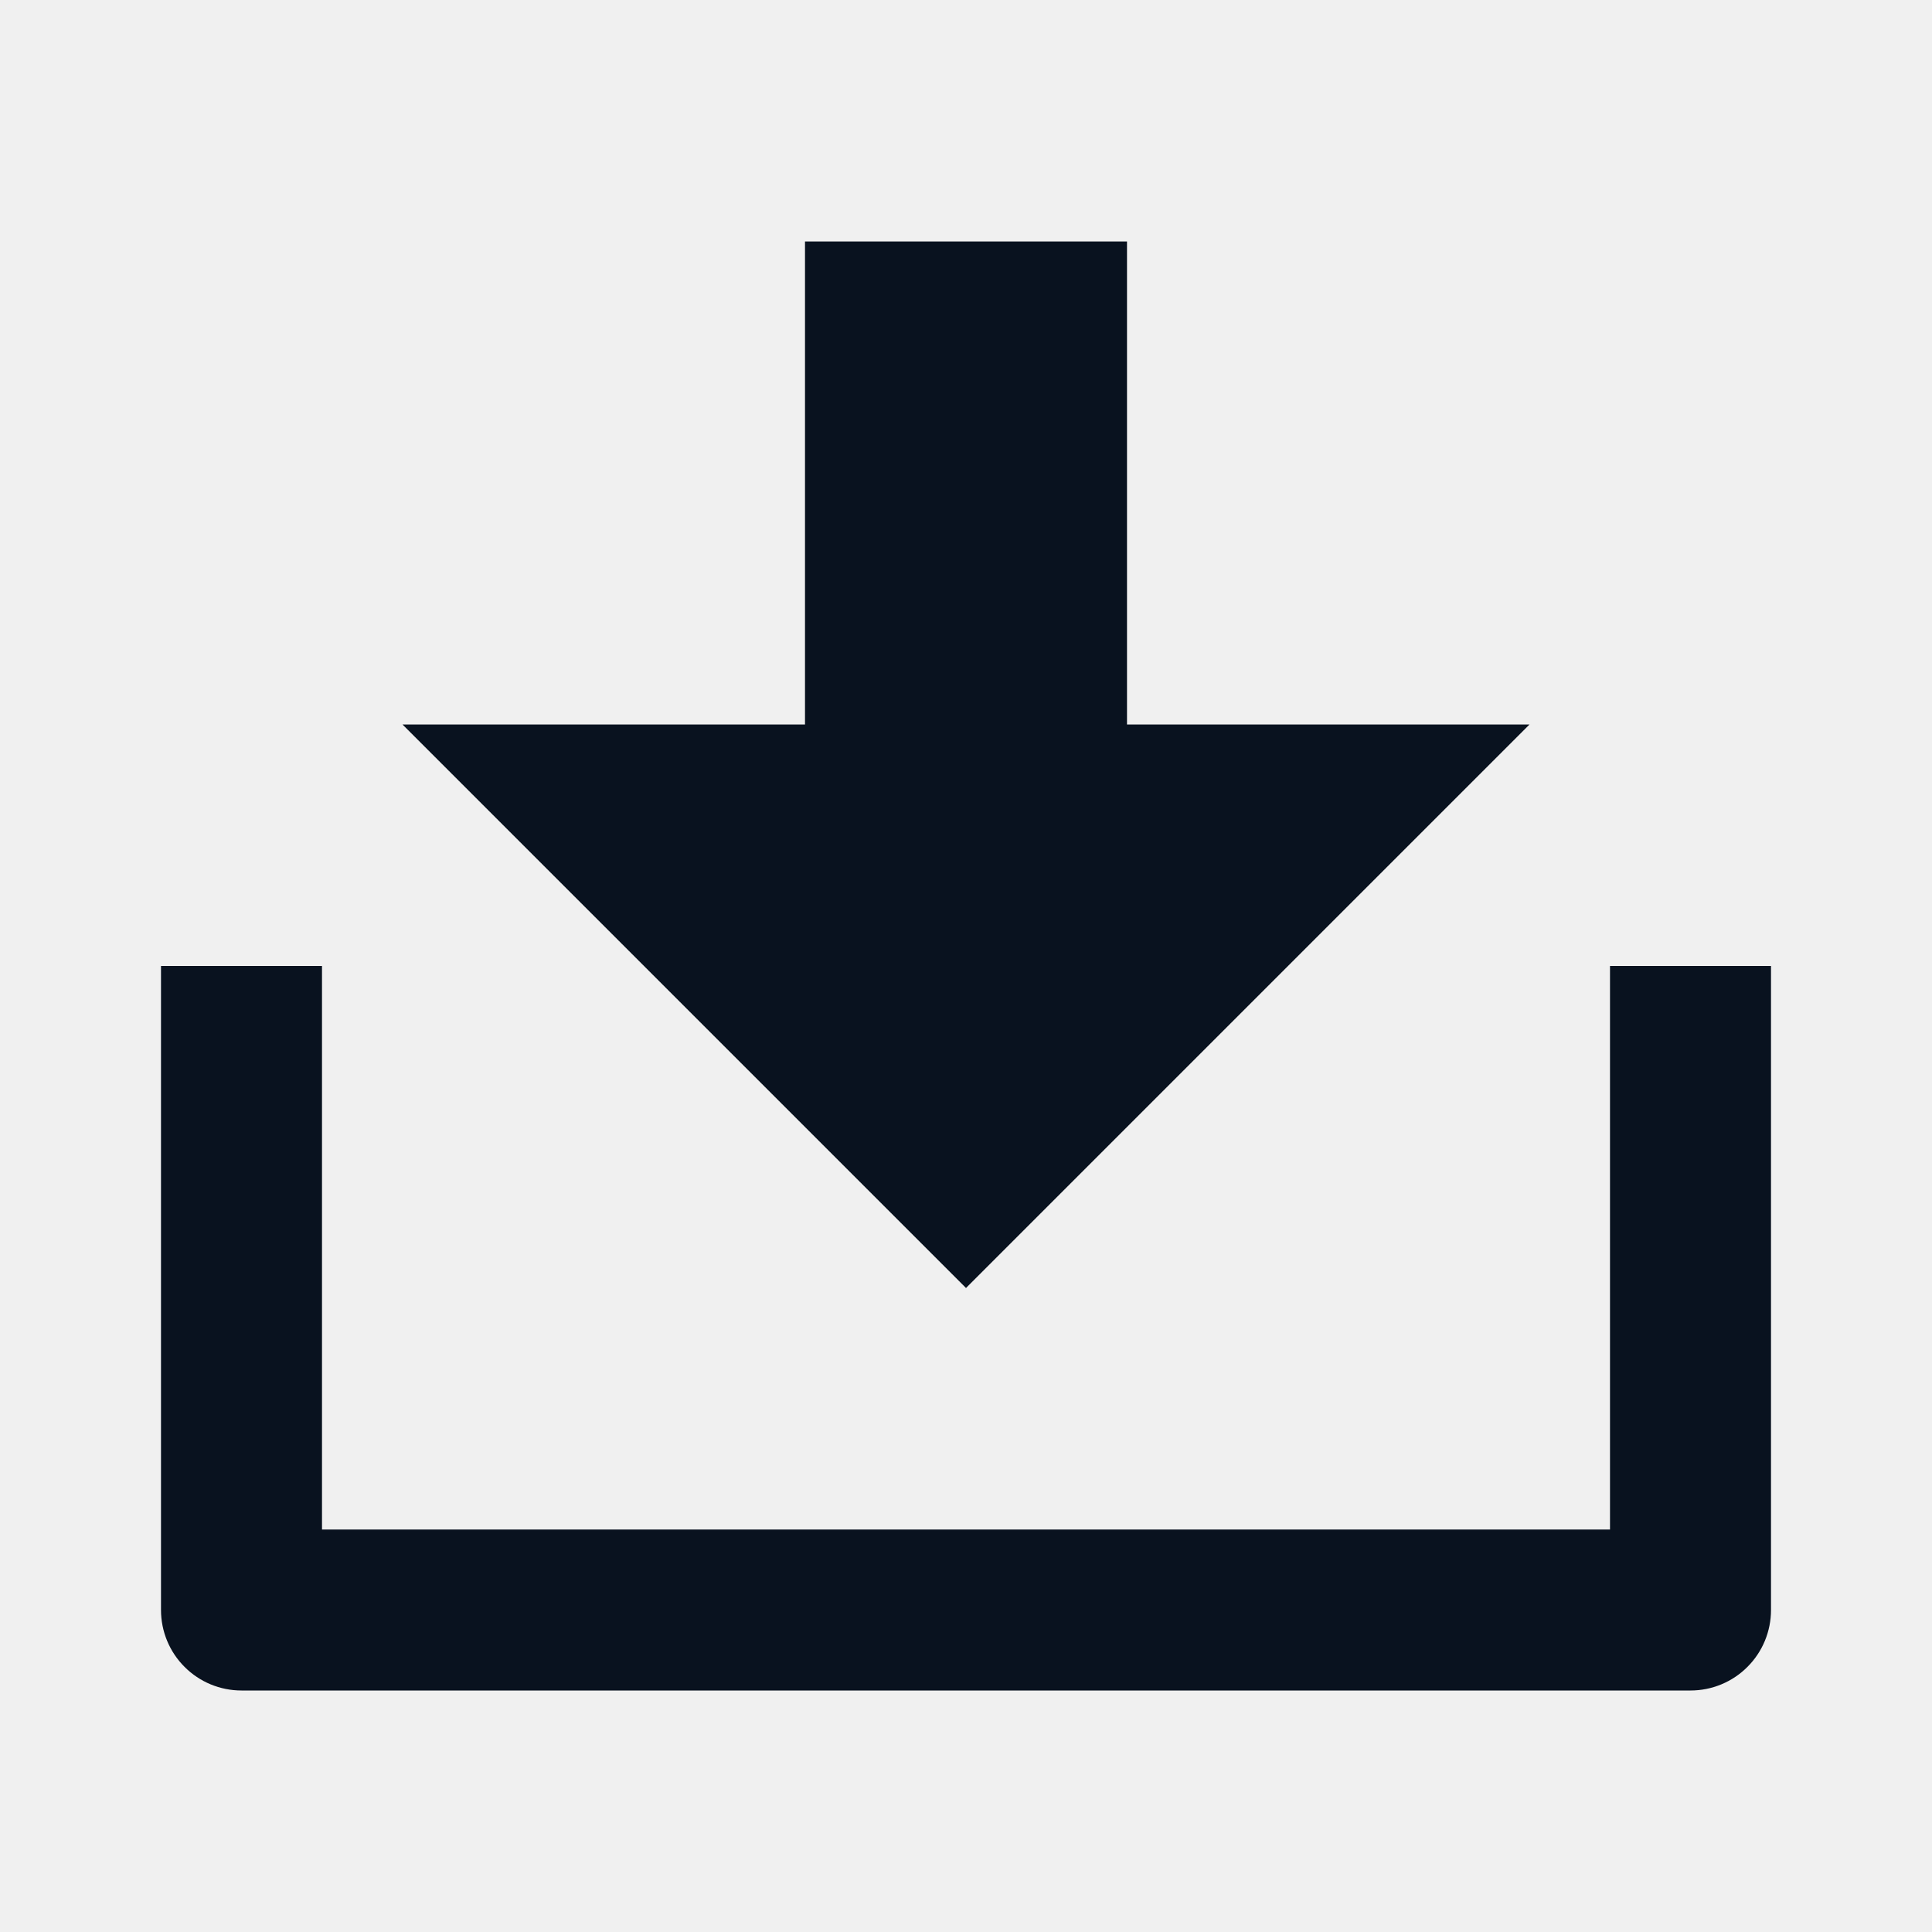
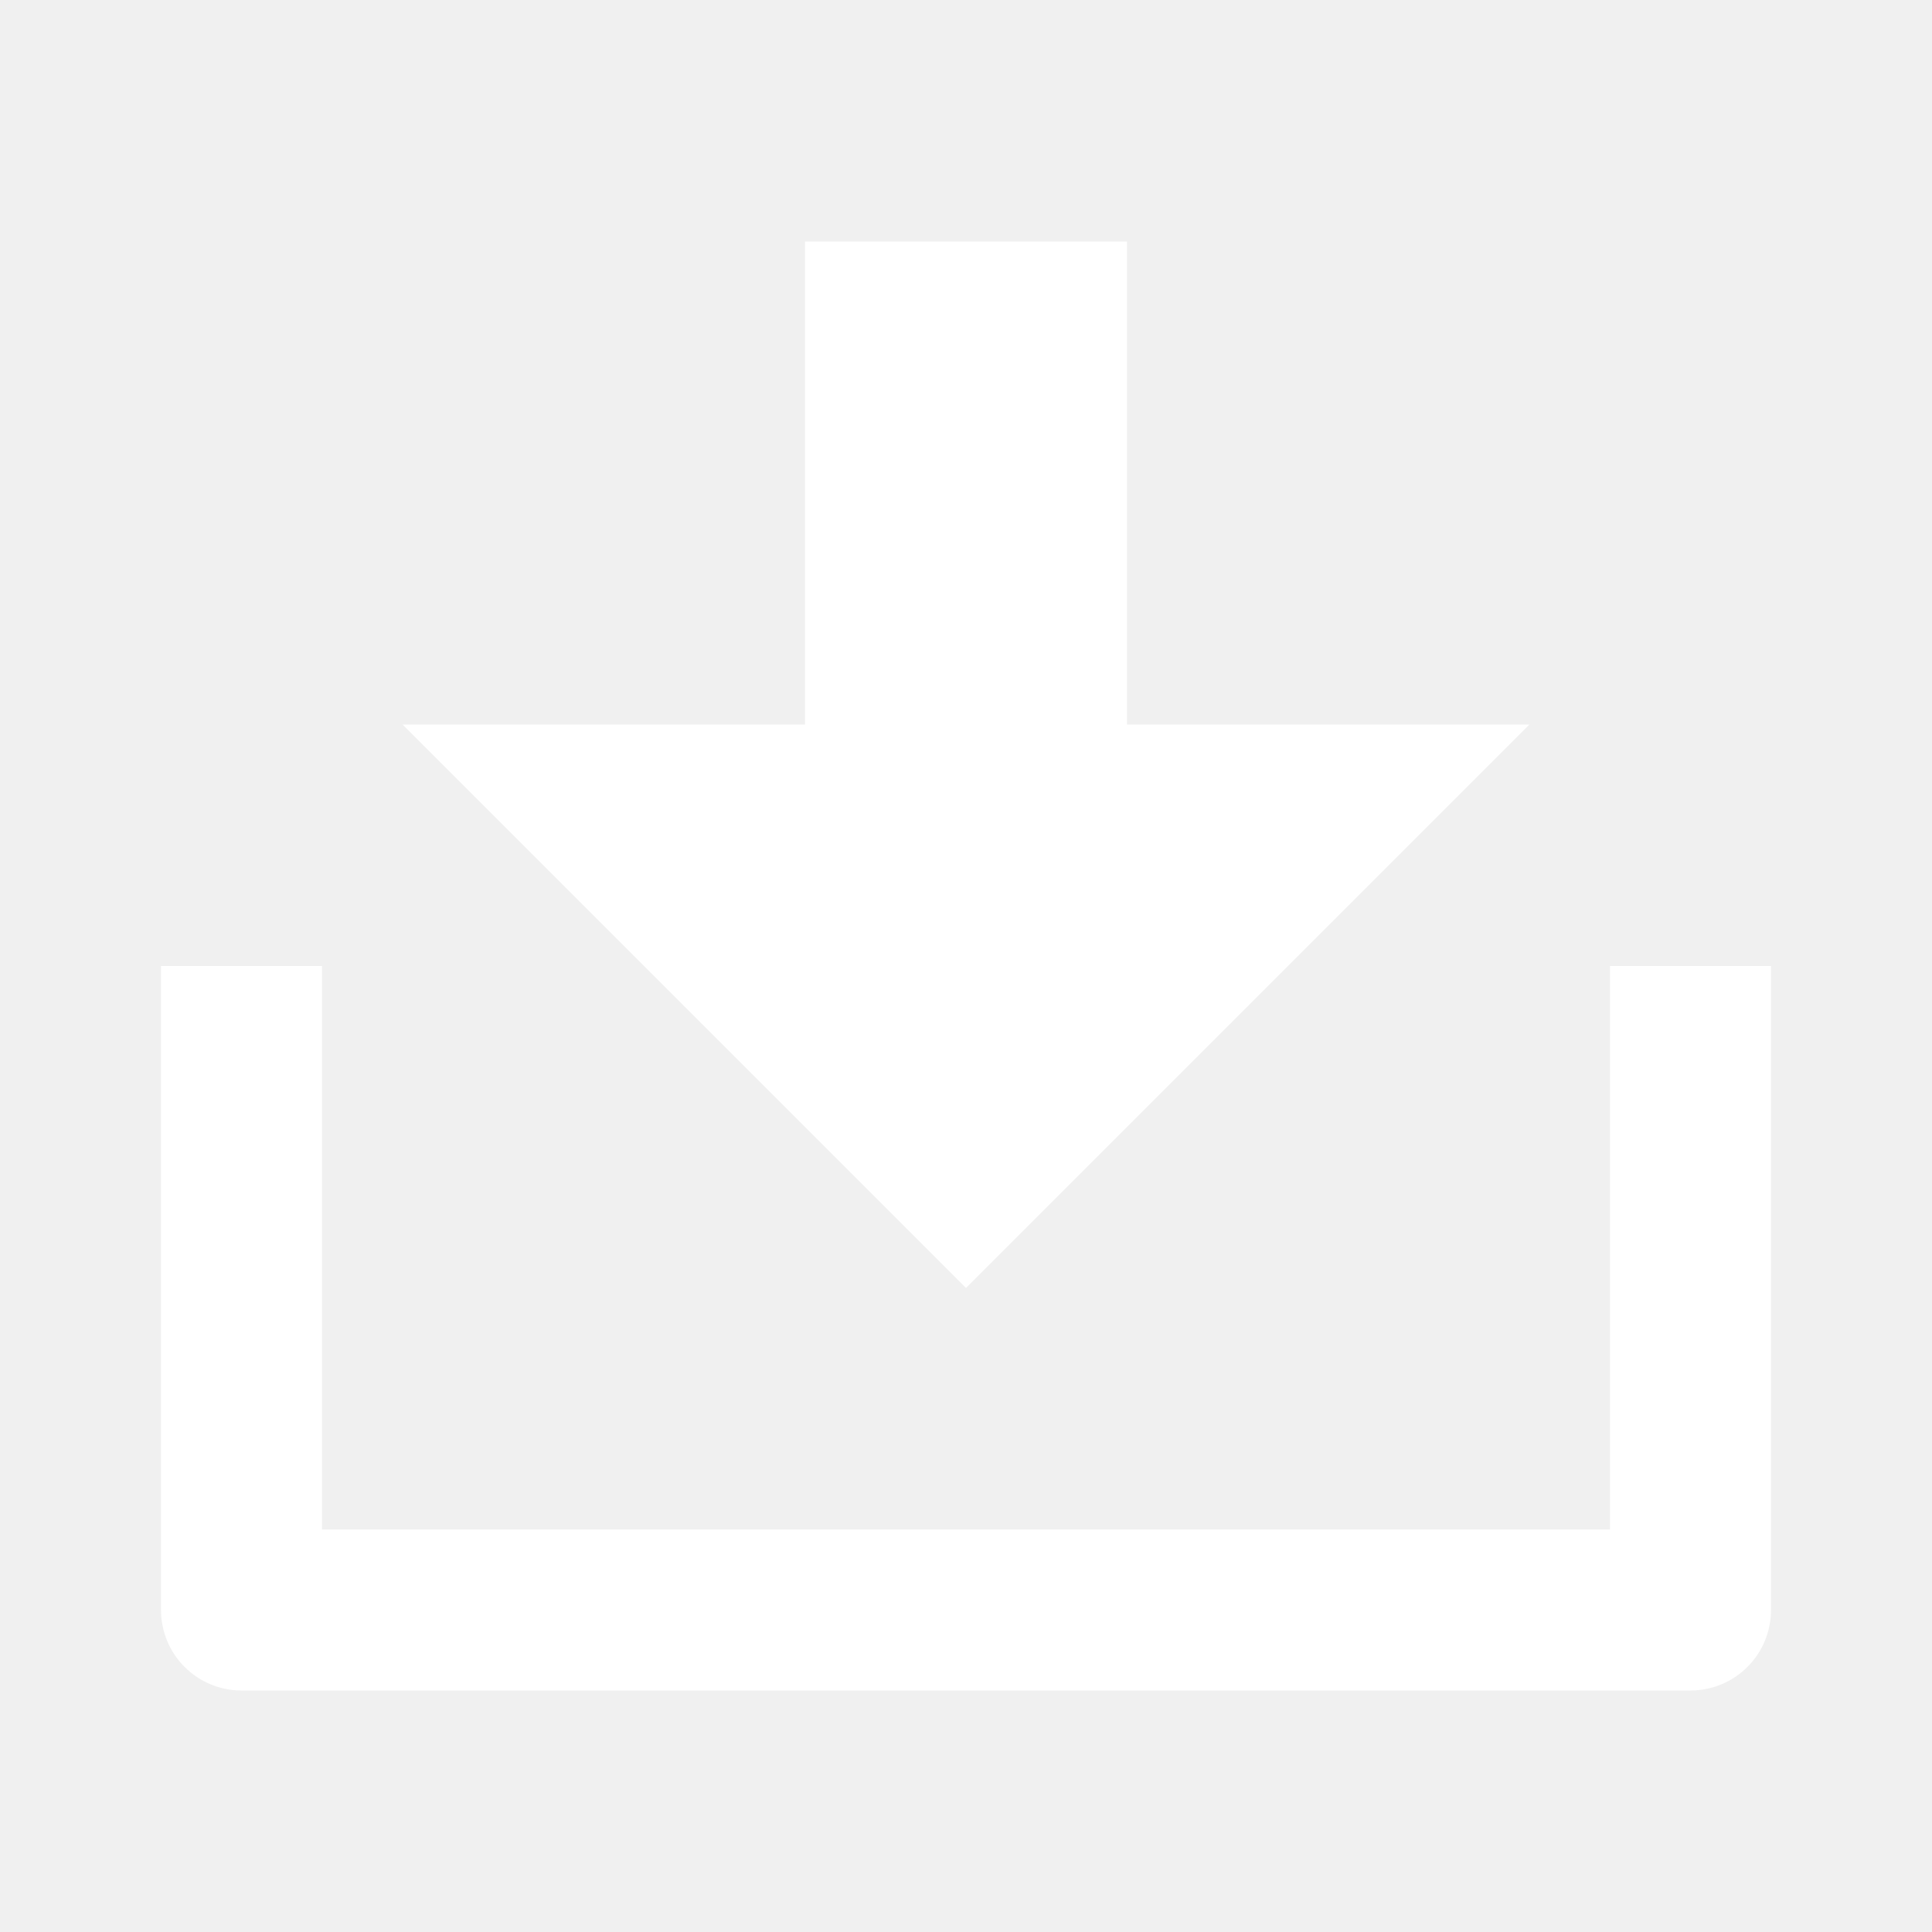
- <svg xmlns="http://www.w3.org/2000/svg" width="24" height="24" viewBox="0 0 24 24" fill="none">
+ <svg xmlns="http://www.w3.org/2000/svg" width="35" height="35" viewBox="0 0 24 24" fill="#fff">
  <g clip-path="url(#clip0_56_12)">
-     <path d="M4 19H20V12H22V20C22 20.265 21.895 20.52 21.707 20.707C21.52 20.895 21.265 21 21 21H3C2.735 21 2.48 20.895 2.293 20.707C2.105 20.52 2 20.265 2 20V12H4V19ZM14 9H19L12 16L5 9H10V3H14V9Z" fill="#09121F" />
+     <path d="M4 19H20V12H22V20C22 20.265 21.895 20.52 21.707 20.707C21.52 20.895 21.265 21 21 21H3C2.735 21 2.48 20.895 2.293 20.707C2.105 20.52 2 20.265 2 20V12H4V19ZM14 9H19L12 16L5 9H10V3H14V9Z" fill="#fff" />
  </g>
  <defs>
    <clipPath id="clip0_56_12">
-       <rect width="24" height="24" fill="white" />
+       <rect width="35" height="35" fill="white" />
    </clipPath>
  </defs>
</svg>
